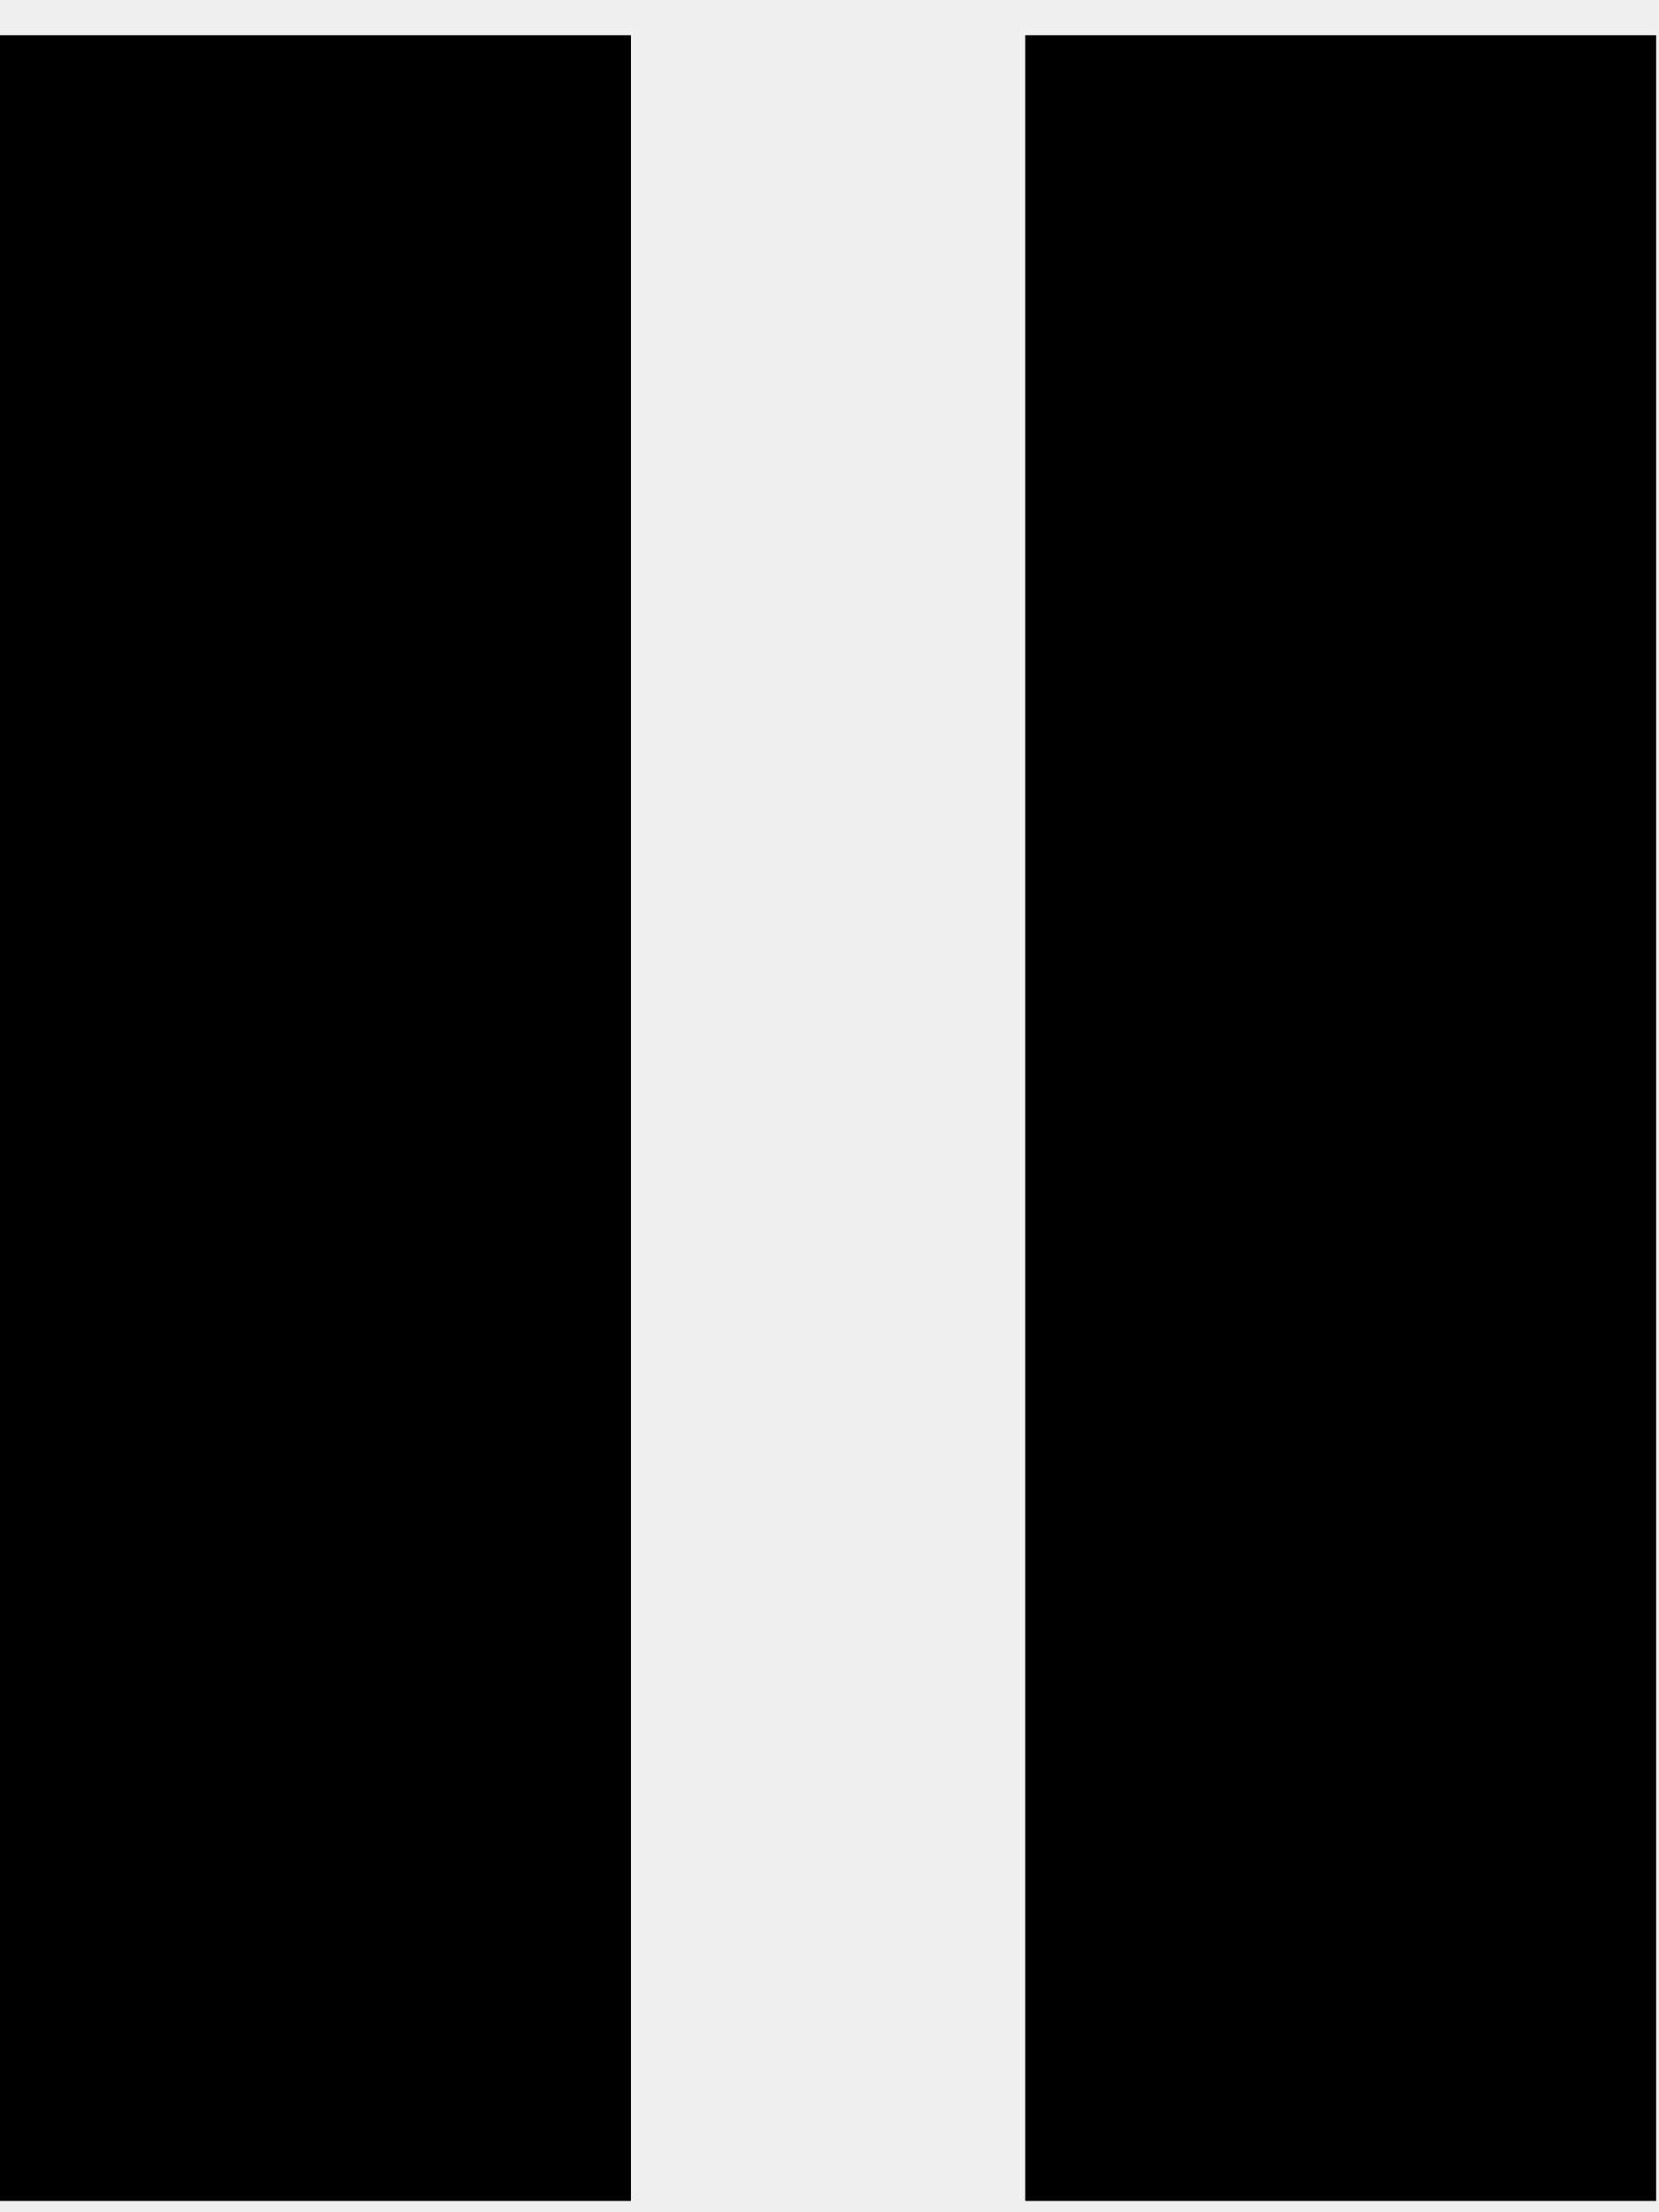
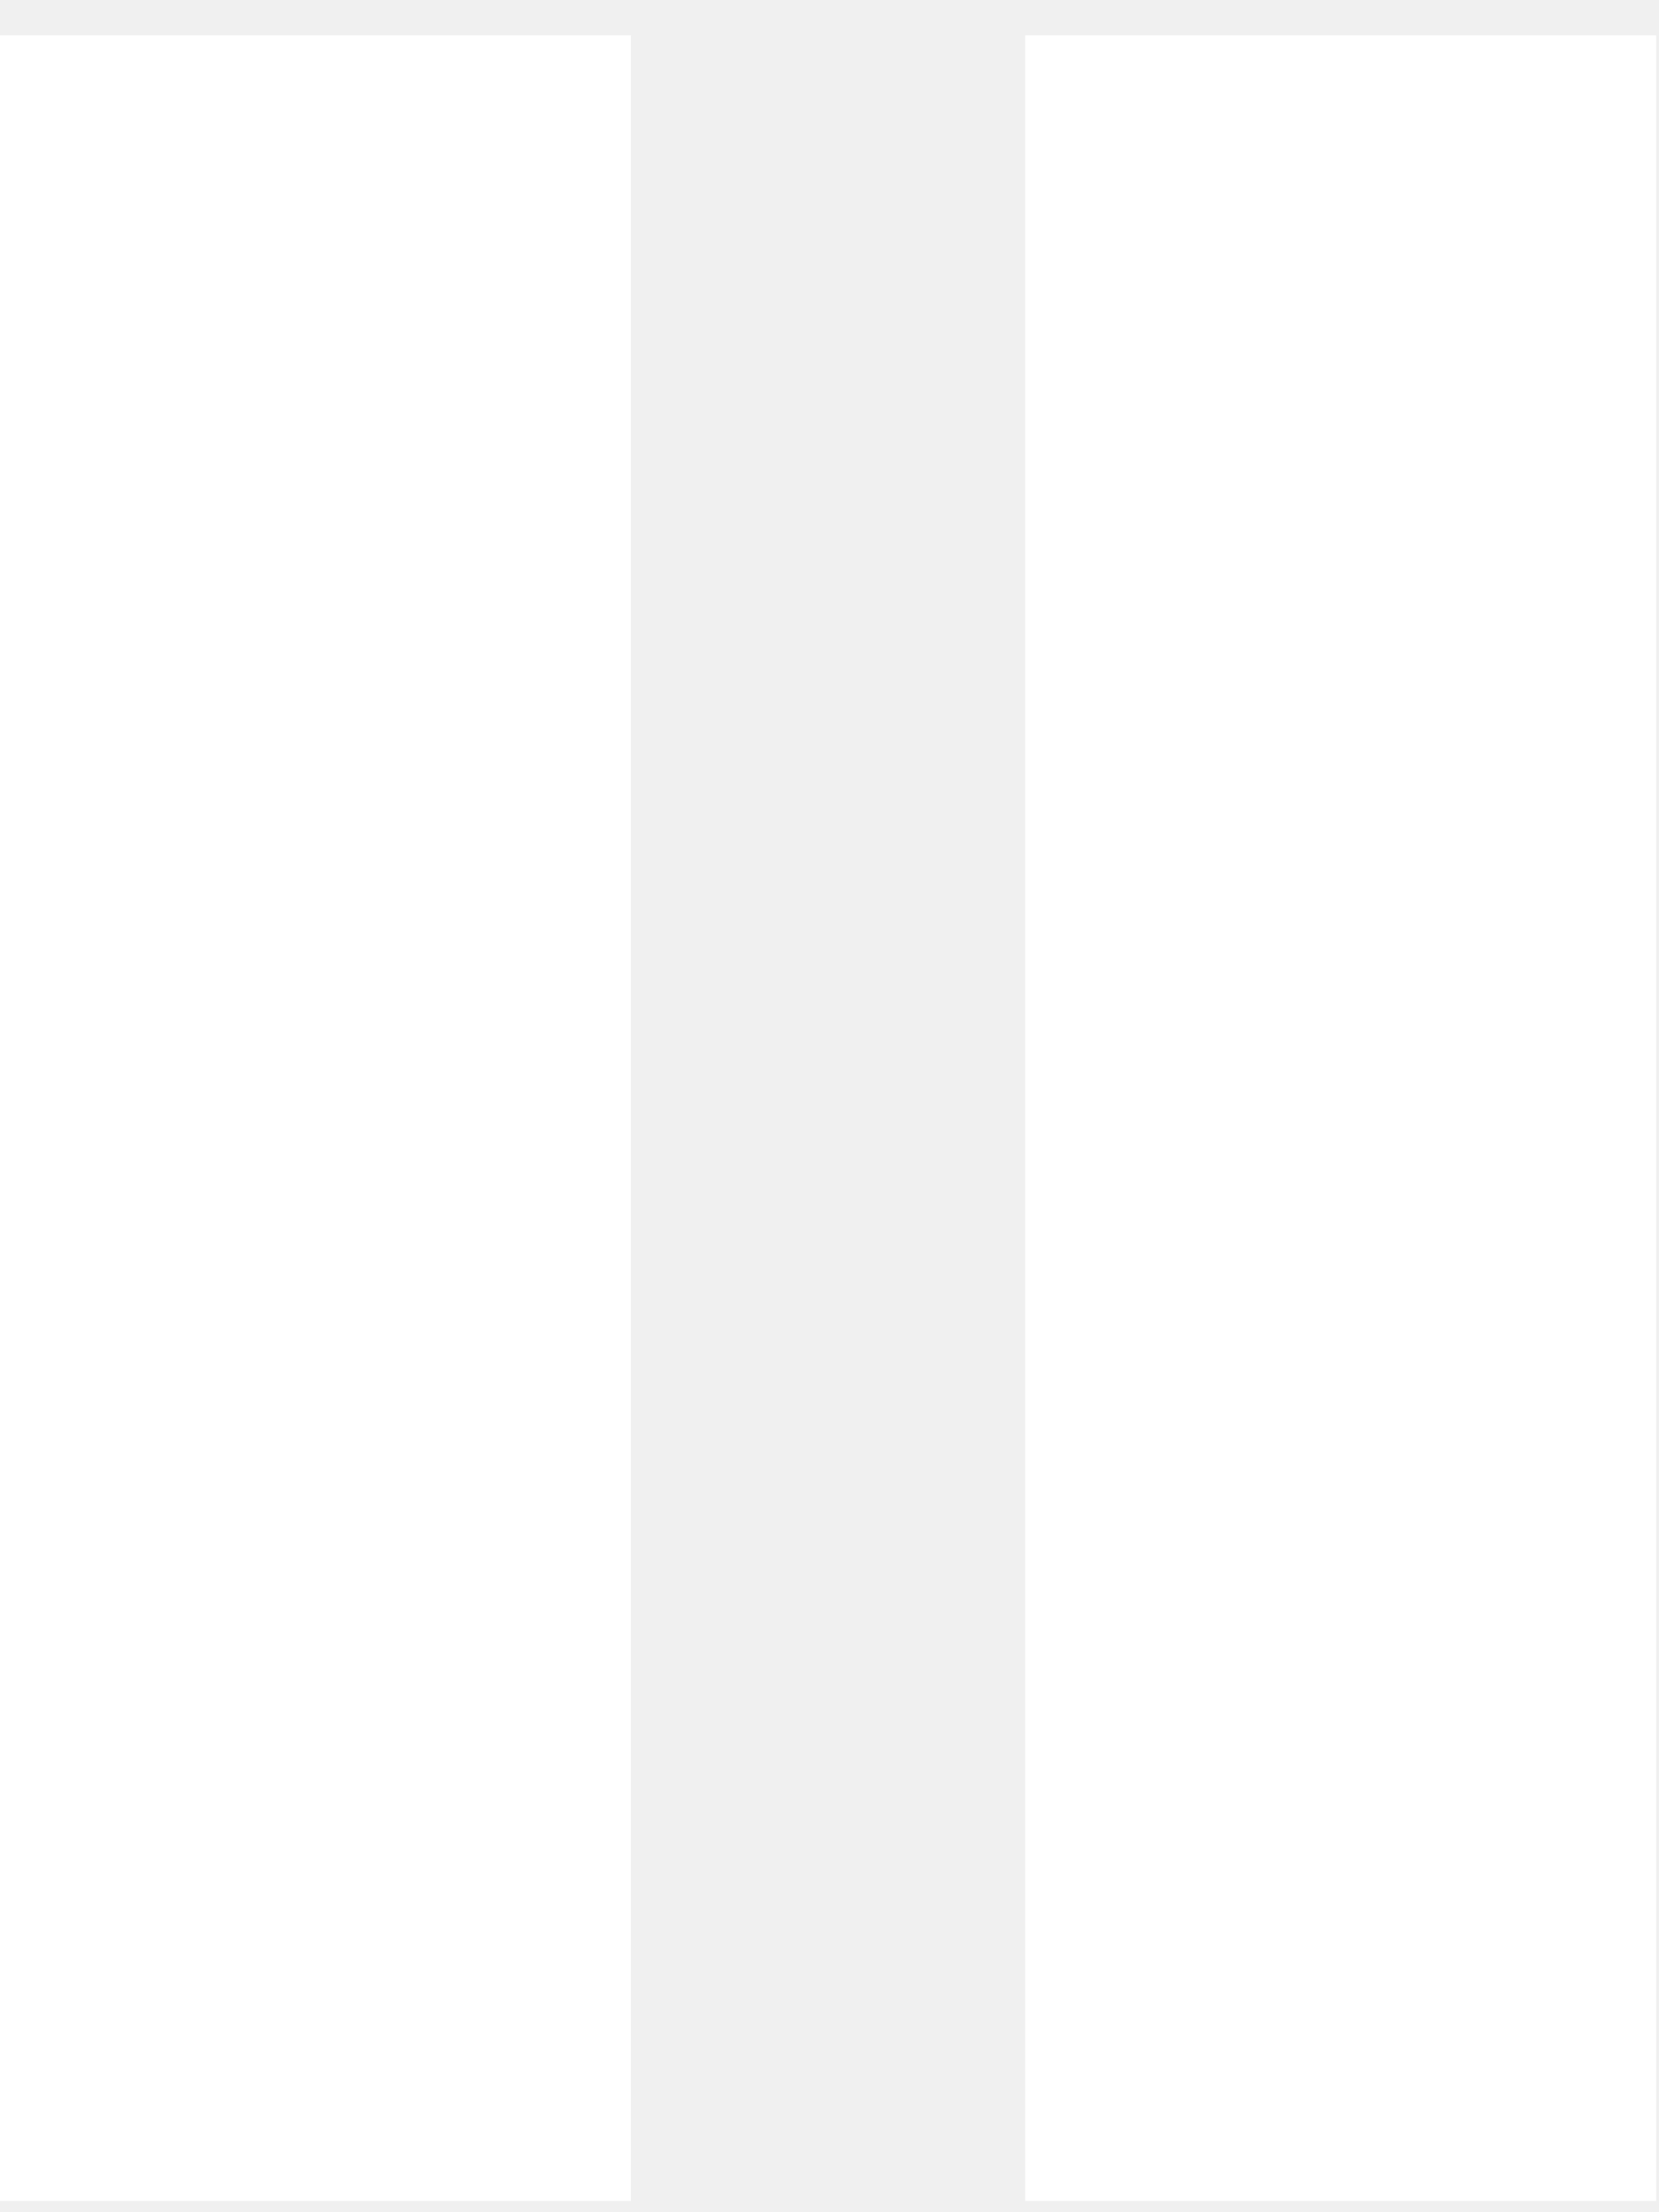
<svg xmlns="http://www.w3.org/2000/svg" width="36" height="48" viewBox="0 0 36 48" fill="none">
-   <path d="M35.938 0.765H22.247V47.76H35.938V0.765Z" fill="black" />
-   <path d="M13.691 0.765H0V47.76H13.691V0.765Z" fill="black" />
+   <path d="M35.938 0.765H22.247V47.76H35.938V0.765Z" fill="white" />
+   <path d="M13.691 0.765H0V47.76H13.691V0.765Z" fill="white" />
</svg>
